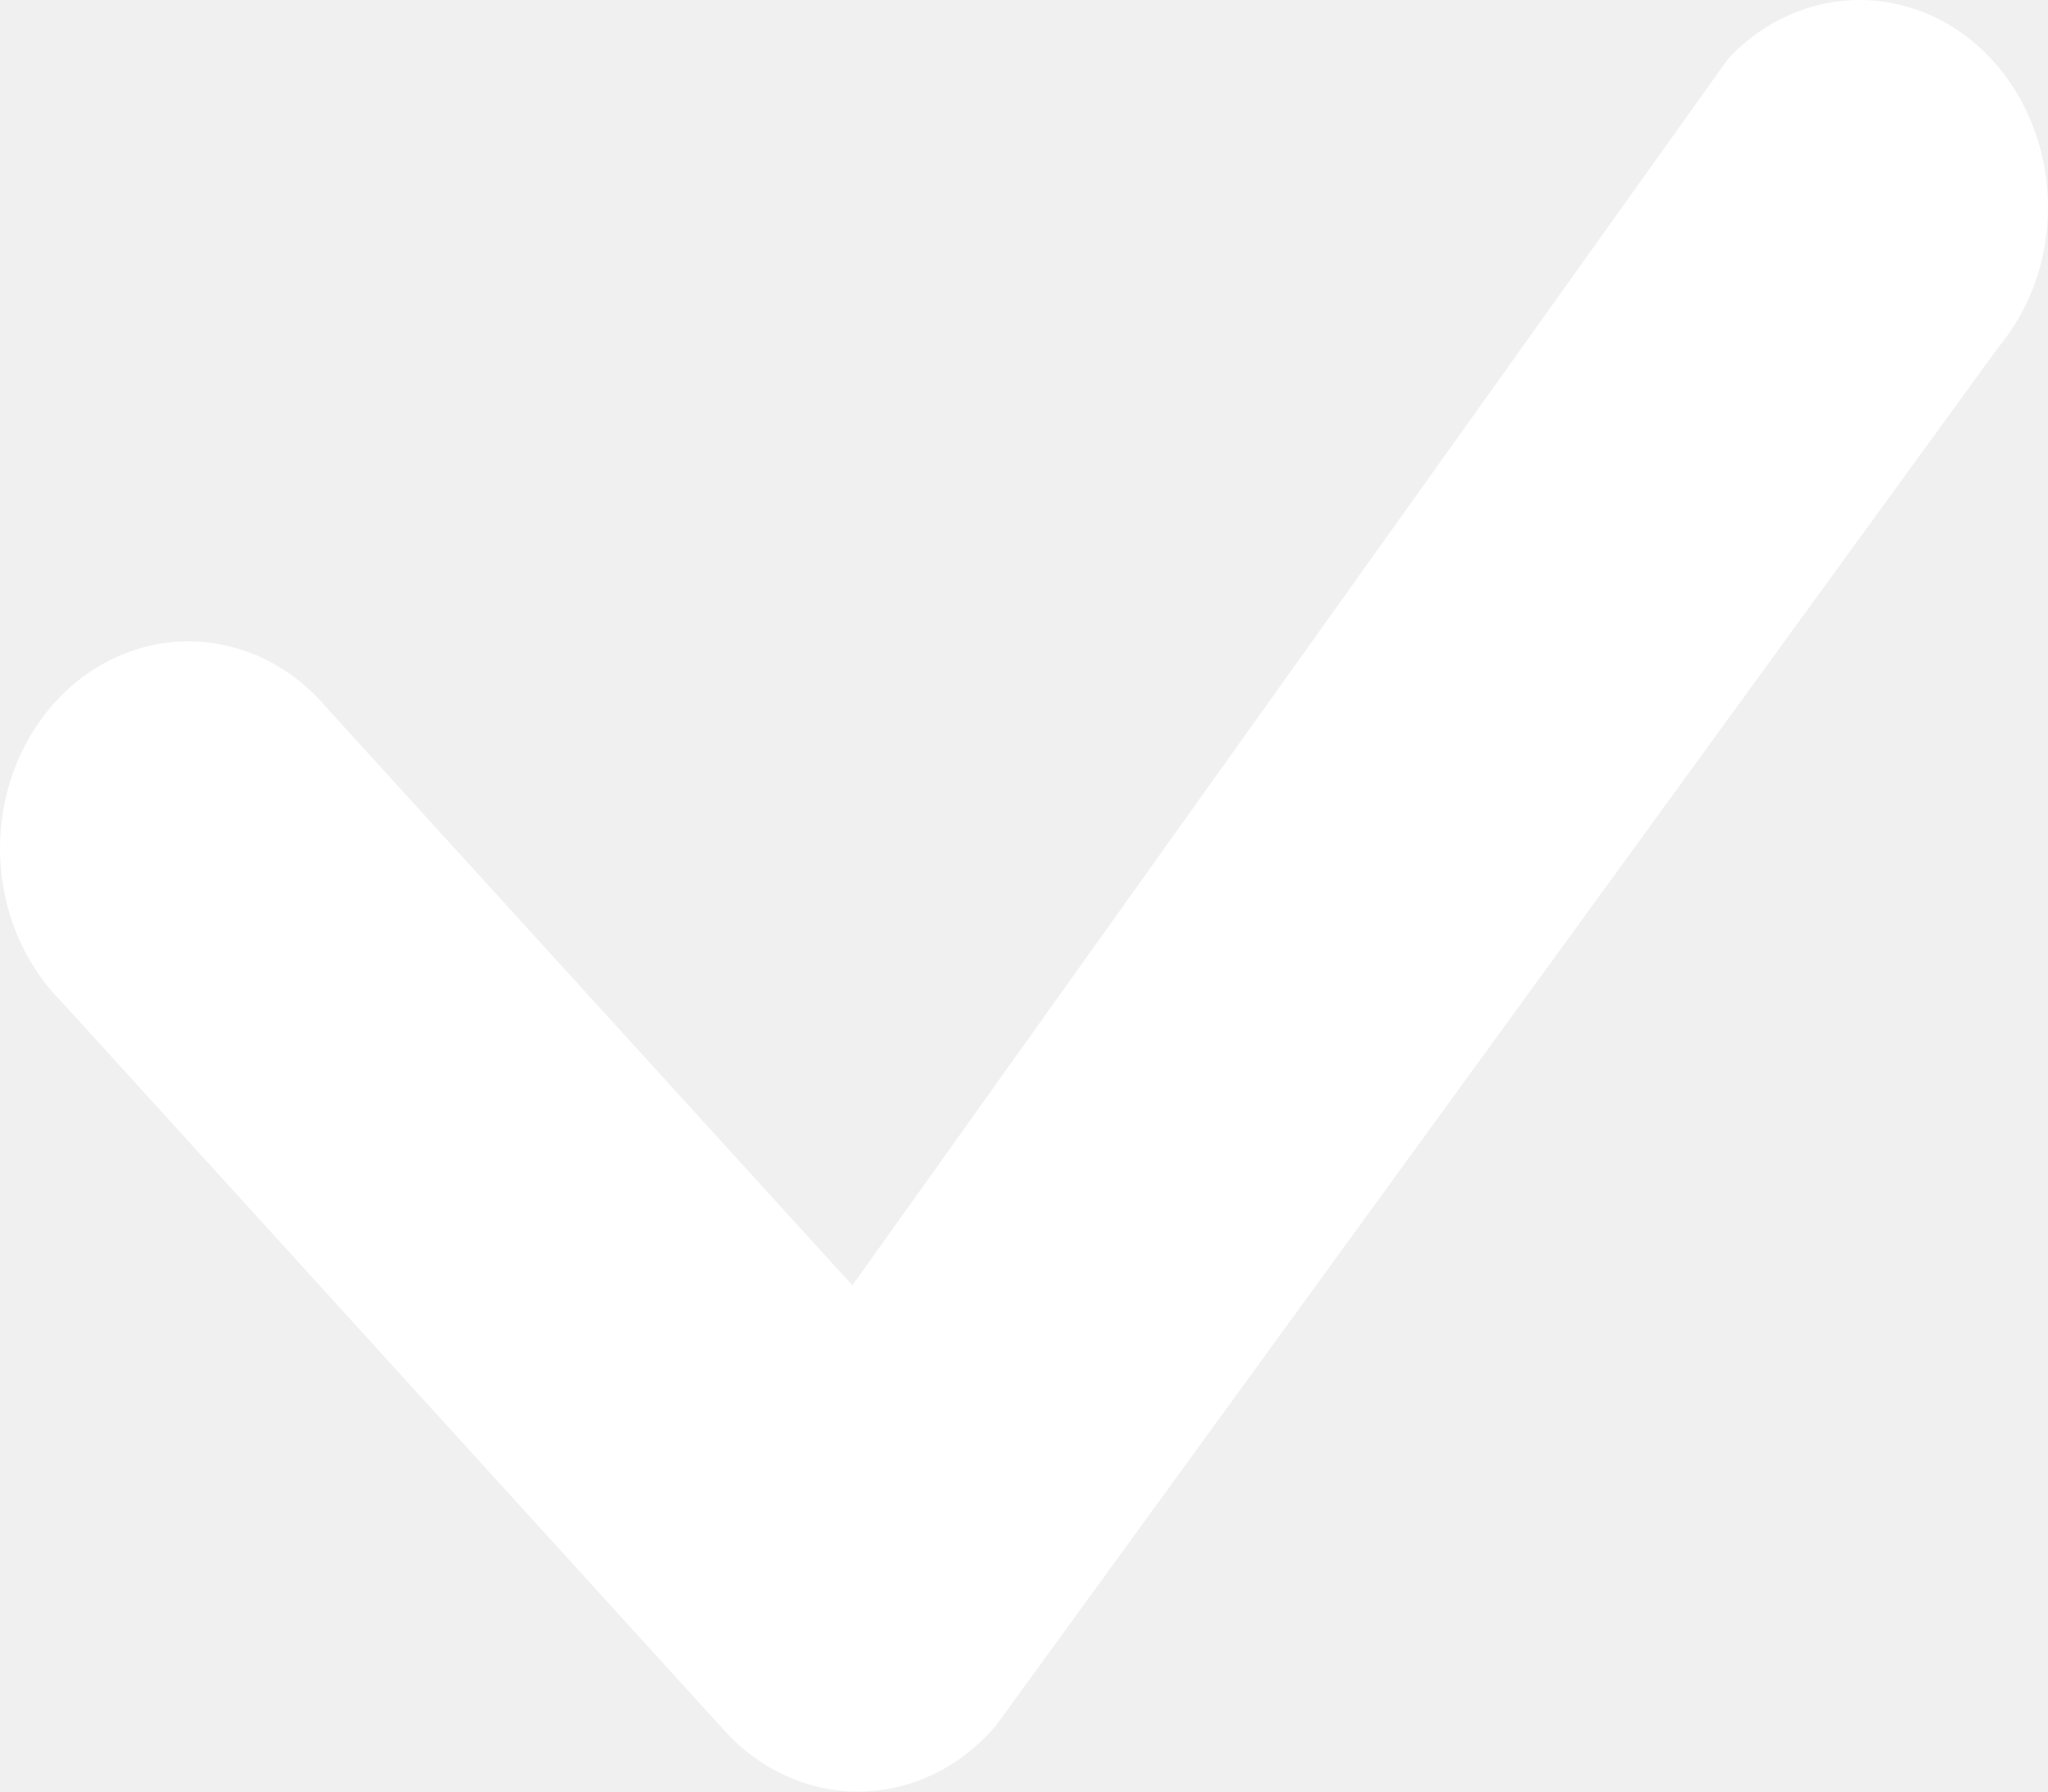
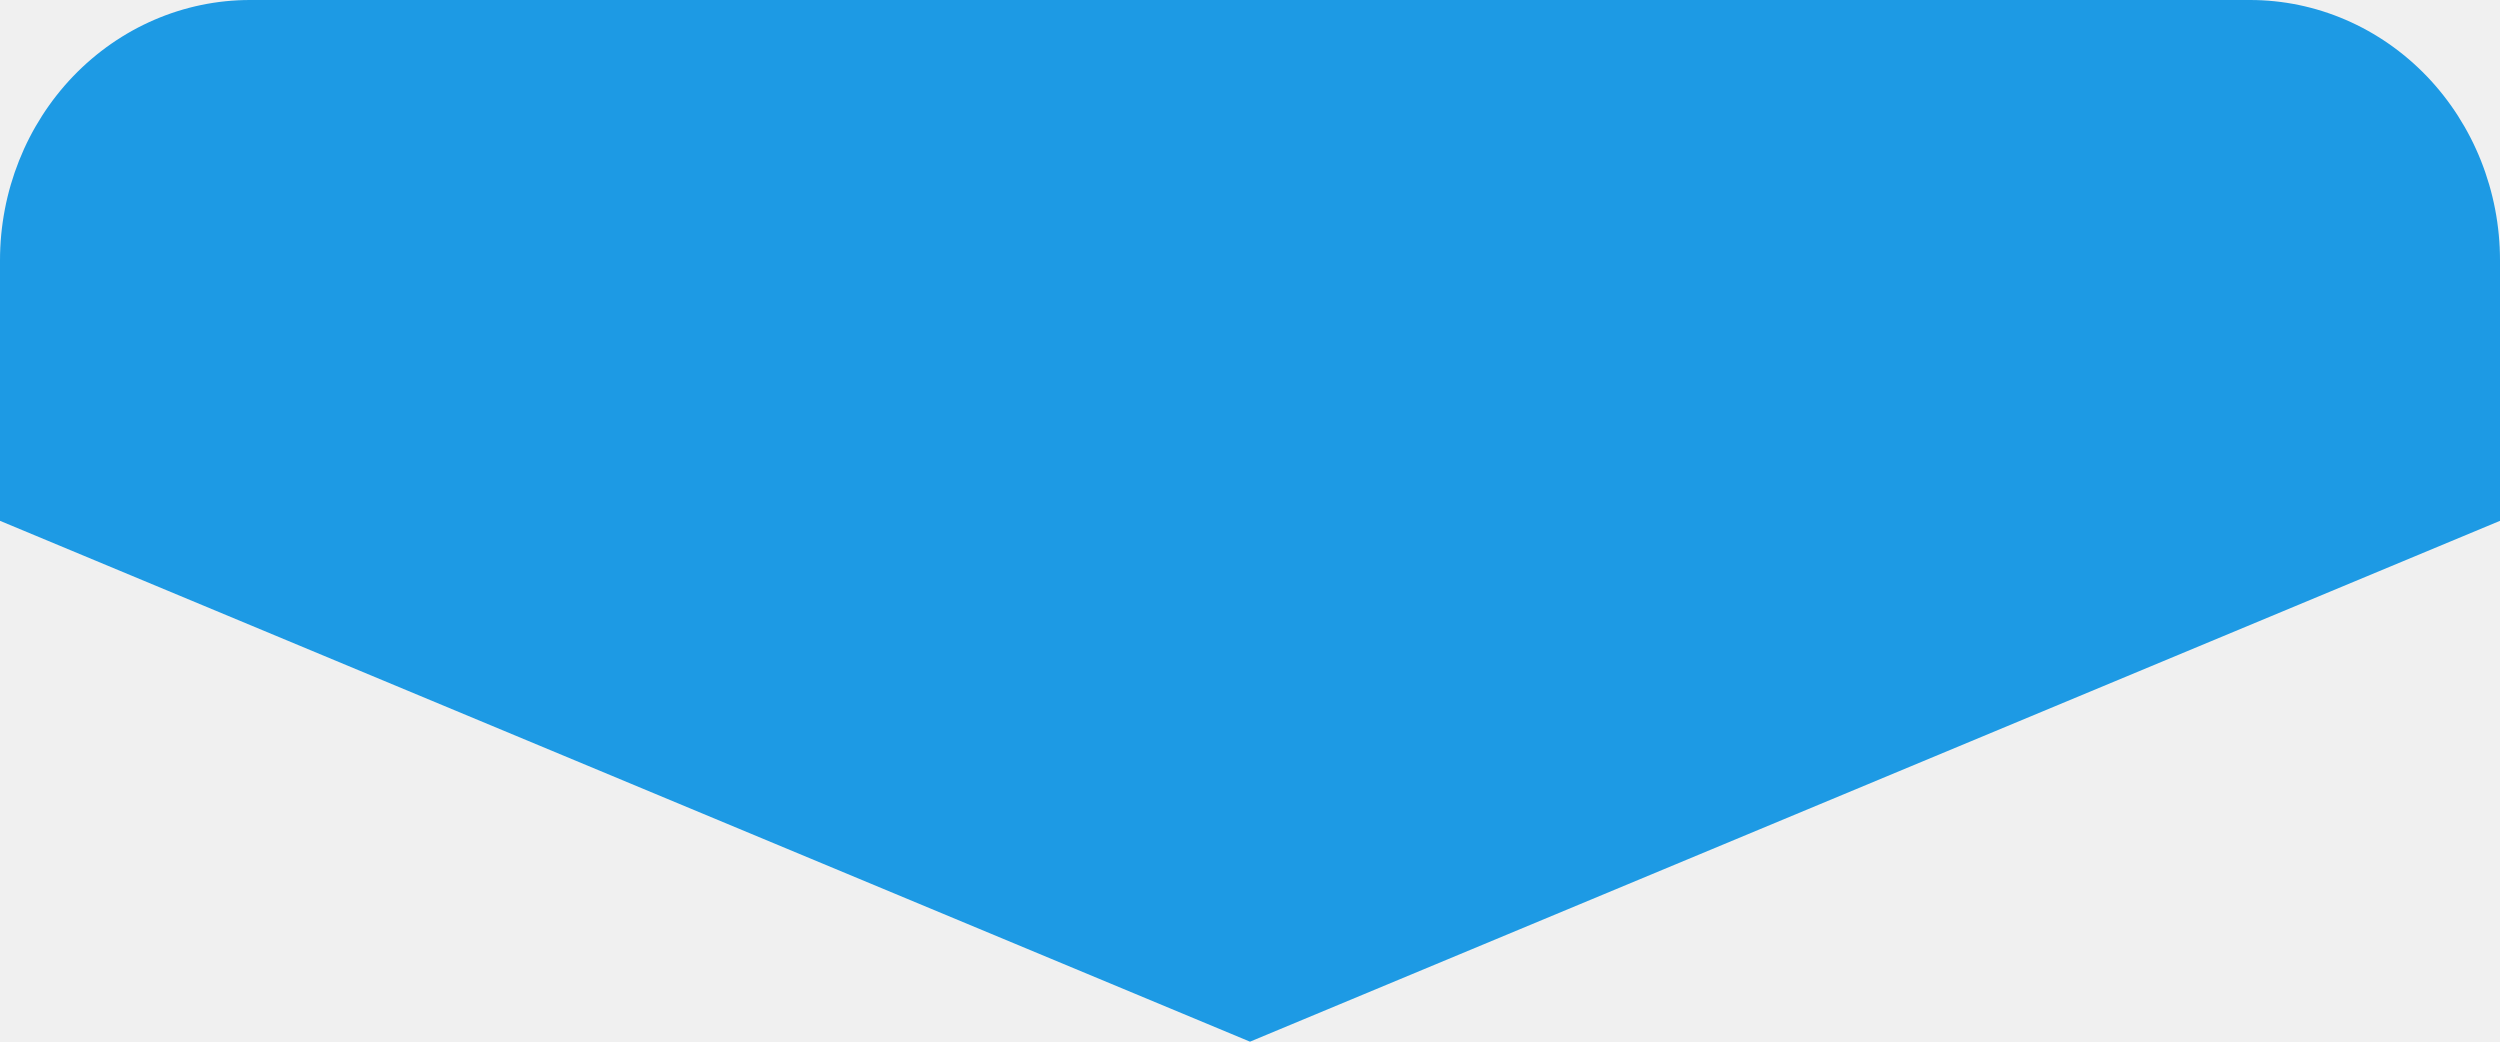
- <svg xmlns="http://www.w3.org/2000/svg" version="1.1" width="16px" height="14px">
-   <g transform="matrix(1 0 0 1 -26 -531 )">
-     <path d="M 13.476 0.494  C 13.476 0.494  13.513 0.446  13.513 0.446  C 13.789 0.157  14.157 -0.003  14.539 4.6393975337574554E-05  C 14.921 0.003  15.287 0.169  15.559 0.463  C 15.831 0.757  15.989 1.156  15.999 1.576  C 16.01 1.996  15.871 2.403  15.613 2.713  C 15.613 2.713  7.782 13.483  7.782 13.483  C 7.647 13.642  7.485 13.77  7.304 13.859  C 7.123 13.948  6.928 13.996  6.73 14  C 6.532 14.004  6.336 13.964  6.152 13.882  C 5.969 13.801  5.802 13.68  5.662 13.526  C 5.662 13.526  0.469 7.815  0.469 7.815  C 0.324 7.667  0.208 7.488  0.127 7.289  C 0.047 7.091  0.004 6.876  0 6.659  C -0.003 6.442  0.033 6.226  0.107 6.024  C 0.181 5.823  0.291 5.64  0.431 5.486  C 0.571 5.332  0.737 5.211  0.921 5.13  C 1.104 5.048  1.3 5.008  1.498 5.012  C 1.696 5.016  1.891 5.063  2.071 5.152  C 2.252 5.24  2.414 5.368  2.549 5.527  C 2.549 5.527  6.659 10.044  6.659 10.044  L 13.476 0.494  Z " fill-rule="nonzero" fill="#ffffff" stroke="none" transform="matrix(1 0 0 1 26 531 )" />
+ <svg xmlns="http://www.w3.org/2000/svg" version="1.1" width="36px" height="15px">
+   <g transform="matrix(1 0 0 1 -66 -572 )">
+     <path d="M 32.4 0  C 32.4 0  3.6 0  3.6 0  C 2.645 0  1.73 0.395  1.054 1.098  C 0.379 1.802  0 2.755  0 3.75  C 0 3.75  0 7.5  0 7.5  L 18 15  L 36 7.5  C 36 7.5  36 3.75  36 3.75  C 36 2.755  35.621 1.802  34.946 1.098  C 34.27 0.395  33.355 0  32.4 0  Z " fill-rule="nonzero" fill="#1d9ae4" stroke="none" transform="matrix(1 0 0 1 66 572 )" />
  </g>
</svg>
